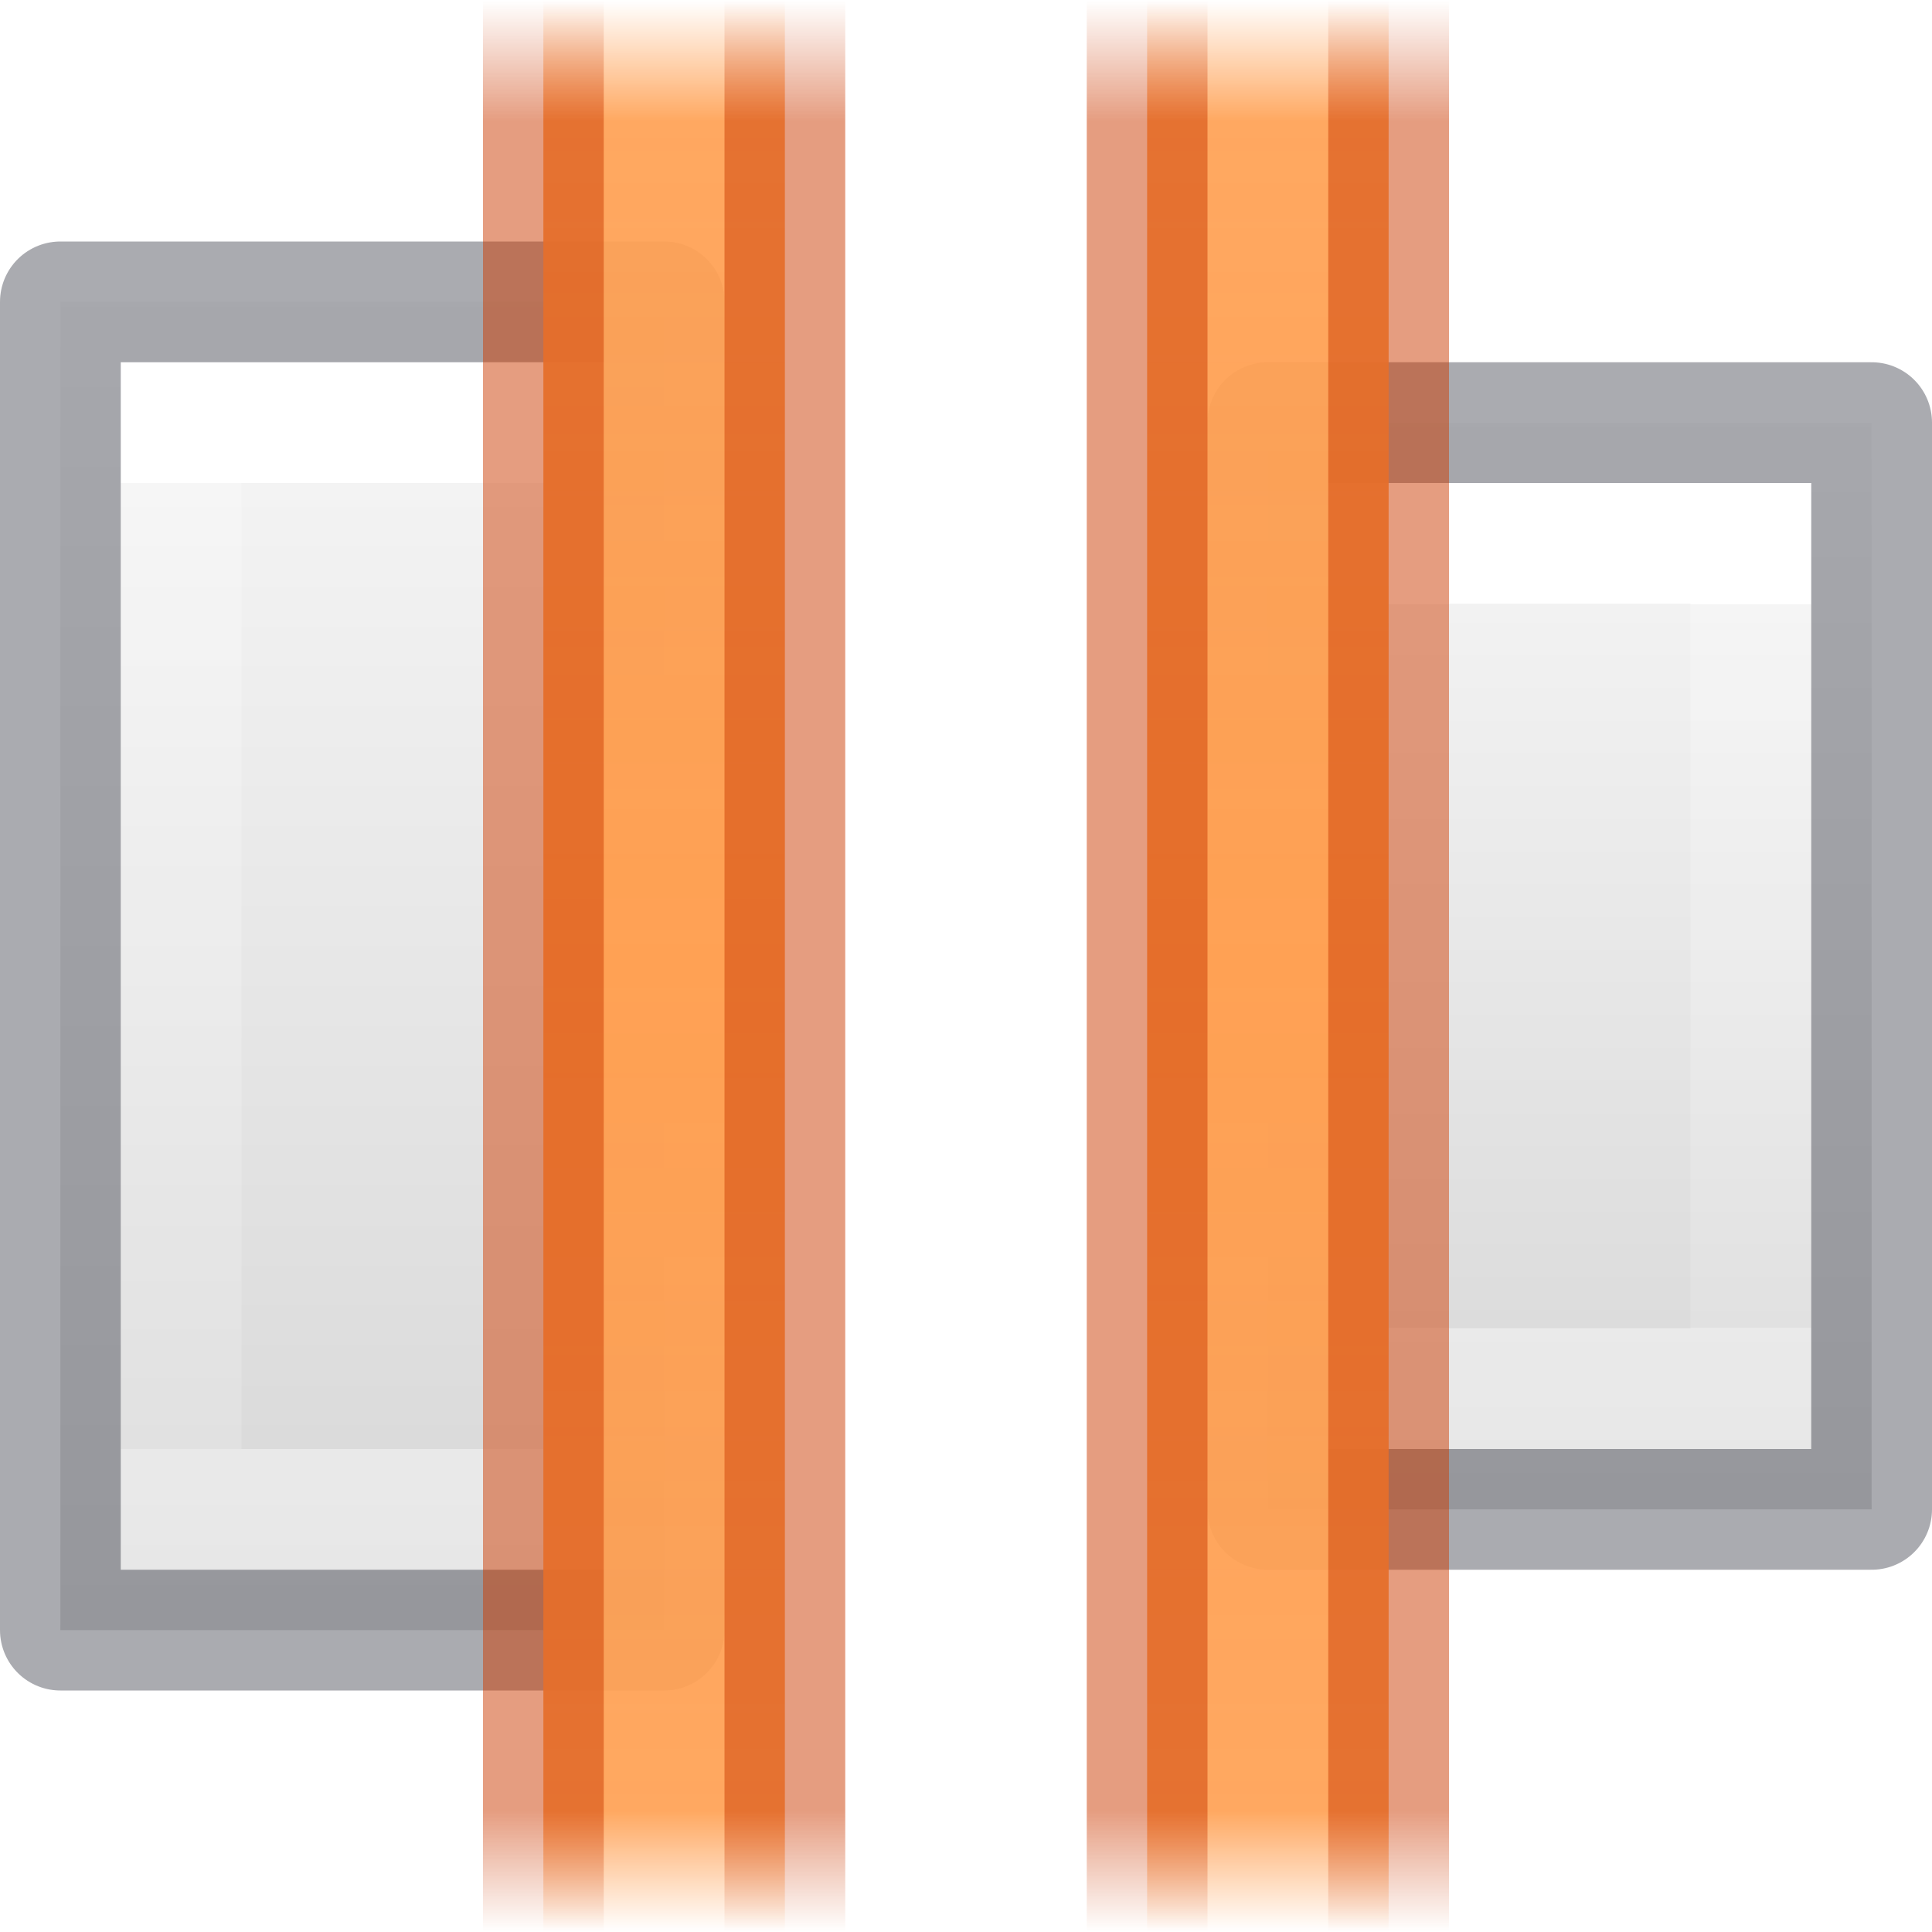
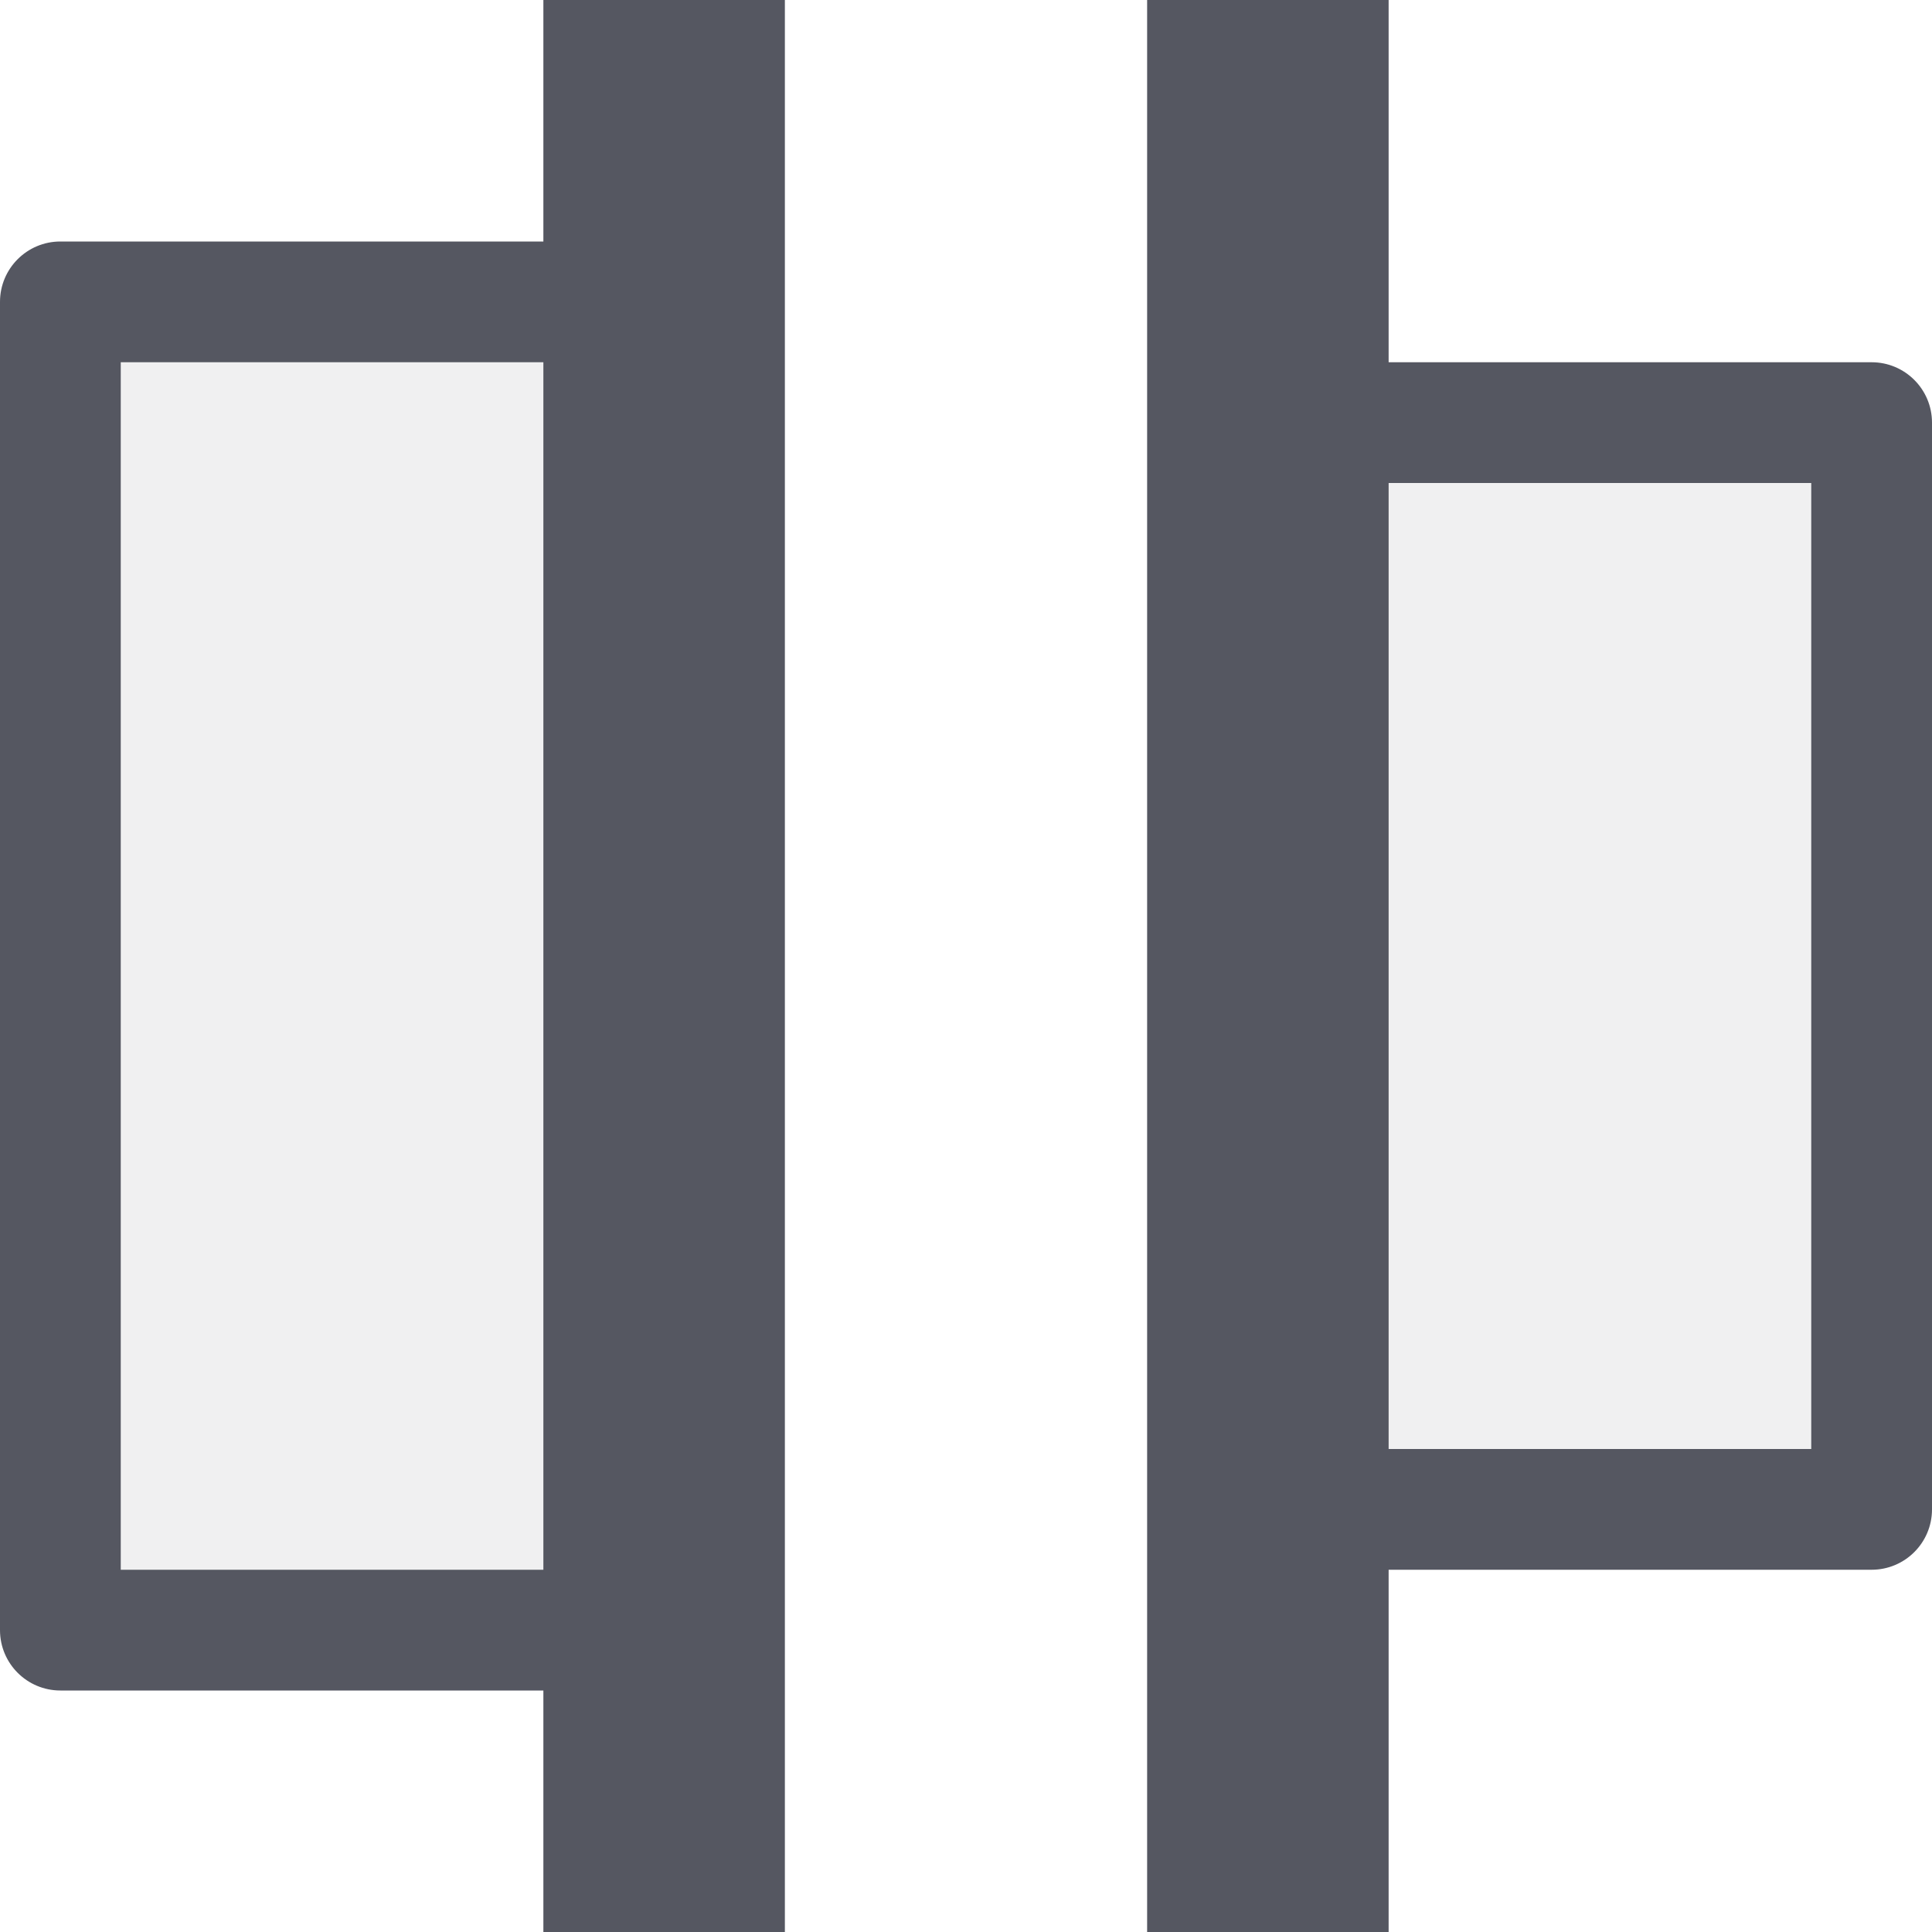
<svg xmlns="http://www.w3.org/2000/svg" xmlns:xlink="http://www.w3.org/1999/xlink" height="16" width="16" version="1.1" id="svg57">
  <defs id="defs61">
    <linearGradient id="linearGradient1085" gradientTransform="matrix(0.4054051,0,0,0.5135135,2.269687,-0.324319)" gradientUnits="userSpaceOnUse" x1="24" x2="24" y1="6.474" y2="41.526">
      <stop offset="0" stop-color="#fff" id="stop1077" />
      <stop offset="0" stop-color="#fff" stop-opacity=".235" id="stop1079" />
      <stop offset="1" stop-color="#fff" stop-opacity=".157" id="stop1081" />
      <stop offset="1" stop-color="#fff" stop-opacity=".392" id="stop1083" />
    </linearGradient>
    <linearGradient id="linearGradient1075" gradientTransform="matrix(0.4054051,0,0,0.5135135,2.269687,-0.324319)" gradientUnits="userSpaceOnUse" x1="24" x2="24" y1="6.474" y2="41.526">
      <stop offset="0" stop-color="#fff" id="stop1067" />
      <stop offset="0" stop-color="#fff" stop-opacity=".235" id="stop1069" />
      <stop offset="1" stop-color="#fff" stop-opacity=".157" id="stop1071" />
      <stop offset="1" stop-color="#fff" stop-opacity=".392" id="stop1073" />
    </linearGradient>
    <linearGradient id="linearGradient987">
      <stop style="stop-color:#cc3b02;stop-opacity:1;" offset="0" id="stop983" />
      <stop id="stop991" offset="0.875" style="stop-color:#cc3b02;stop-opacity:1" />
      <stop style="stop-color:#cc3b02;stop-opacity:0;" offset="1" id="stop985" />
    </linearGradient>
    <linearGradient id="linearGradient951">
      <stop style="stop-color:#ffa154;stop-opacity:1;" offset="0" id="stop947" />
      <stop id="stop955" offset="0.875" style="stop-color:#ffa154;stop-opacity:0.926" />
      <stop style="stop-color:#ffa154;stop-opacity:0;" offset="1" id="stop949" />
    </linearGradient>
    <linearGradient y2="47.013" y1="0.985" x2="25.132" x1="25.132" gradientUnits="userSpaceOnUse" gradientTransform="matrix(0.4857154,0,0,0.4562967,-34.78968,-5.734851)" id="linearGradient874">
      <stop id="stop870" stop-color="#f4f4f4" offset="0" style="stop-color:#fafafa;stop-opacity:1" />
      <stop id="stop872" stop-color="#dbdbdb" offset="1" style="stop-color:#d4d4d4;stop-opacity:1" />
    </linearGradient>
    <linearGradient xlink:href="#linearGradient951" id="linearGradient953" x1="3.552" y1="12" x2="3.552" y2="1.957" gradientUnits="userSpaceOnUse" spreadMethod="reflect" gradientTransform="matrix(-1,0,0,0.7965368,9,-1.558442)" />
-     <linearGradient xlink:href="#linearGradient987" id="linearGradient989" x1="3.624" y1="12" x2="3.624" y2="1" gradientUnits="userSpaceOnUse" spreadMethod="reflect" gradientTransform="matrix(-1,0,0,0.7272727,9,-0.7272727)" />
+     <linearGradient xlink:href="#linearGradient987" id="linearGradient989" x1="3.624" y1="12" x2="3.624" y2="1" gradientUnits="userSpaceOnUse" spreadMethod="reflect" gradientTransform="matrix(-1,0,0,0.7272727,2.11098,-1.213118)" />
    <linearGradient xlink:href="#linearGradient987" id="linearGradient989-5" x1="3.624" y1="12" x2="3.624" y2="1" gradientUnits="userSpaceOnUse" spreadMethod="reflect" gradientTransform="matrix(1,0,0,0.7272727,7,-0.7272727)" />
    <linearGradient xlink:href="#linearGradient874" id="linearGradient1061" gradientUnits="userSpaceOnUse" gradientTransform="matrix(0.4166667,0,0,-1.285714,44.04162,-254.2857)" x1="-70" y1="-200" x2="-70" y2="-208" />
    <linearGradient xlink:href="#linearGradient1085" id="linearGradient1063" gradientUnits="userSpaceOnUse" gradientTransform="matrix(0.3,0,0,-1.399992,35.34996,-277.5983)" x1="-74" y1="-201.857" x2="-74" y2="-206.143" />
    <linearGradient xlink:href="#linearGradient951" id="linearGradient1065" gradientUnits="userSpaceOnUse" gradientTransform="matrix(1,0,0,0.7965368,7,-1.558442)" x1="3.552" y1="12" x2="3.552" y2="1.957" spreadMethod="reflect" />
  </defs>
  <linearGradient id="a" gradientTransform="matrix(0.4857154,0,0,0.4562967,-34.78968,-5.734851)" gradientUnits="userSpaceOnUse" x1="25.132" x2="25.132" y1="0.985" y2="47.013">
    <stop offset="0" stop-color="#f4f4f4" id="stop2" />
    <stop offset="1" stop-color="#dbdbdb" id="stop4" />
  </linearGradient>
  <linearGradient id="b" gradientTransform="matrix(0.2537859,0,0,0.3050187,-43.52199,-5.539135)" gradientUnits="userSpaceOnUse" x1="-51.786" x2="-51.786" y1="50.786" y2="2.906">
    <stop offset="0" stop-opacity=".34" id="stop7" />
    <stop offset="1" stop-opacity=".247" id="stop9" />
  </linearGradient>
  <linearGradient id="c" gradientTransform="matrix(0.4054051,0,0,0.5135135,2.269687,-0.324319)" gradientUnits="userSpaceOnUse" x1="24" x2="24" y1="6.474" y2="41.526">
    <stop offset="0" stop-color="#fff" id="stop12" />
    <stop offset=".058" stop-color="#fff" stop-opacity=".235" id="stop14" />
    <stop offset="1" stop-color="#fff" stop-opacity=".157" id="stop16" />
    <stop offset="1" stop-color="#fff" stop-opacity=".392" id="stop18" />
  </linearGradient>
  <linearGradient id="d" gradientUnits="userSpaceOnUse" x1="-74" x2="-74" xlink:href="#b" y1="-208" y2="-200" />
  <linearGradient id="e" gradientUnits="userSpaceOnUse" x1="-74" x2="-74" xlink:href="#linearGradient1075" y1="-201.778" y2="-206.222" gradientTransform="matrix(-0.3,0,0,-1.799989,-19.34996,-359.1978)" />
  <linearGradient id="f" gradientUnits="userSpaceOnUse" x1="-70" x2="-70" xlink:href="#linearGradient874" y1="-200" y2="-208" gradientTransform="matrix(-0.4166667,0,0,-1.571429,-28.04162,-312.5714)" />
  <linearGradient id="g" gradientUnits="userSpaceOnUse" x1="-480" x2="-480" xlink:href="#b" y1="129" y2="137" />
  <linearGradient id="h" gradientUnits="userSpaceOnUse" x1="-476" x2="-476" xlink:href="#linearGradient874" y1="137" y2="129" gradientTransform="matrix(1,0,0,-1,491,143.9961)" />
  <linearGradient id="i" gradientUnits="userSpaceOnUse" x1="-479" x2="-479" xlink:href="#c" y1="135" y2="131" gradientTransform="matrix(1,0,0,-1,491,143.9961)" />
  <linearGradient id="j">
    <stop offset="0" stop-color="#ce5c00" id="stop27" />
    <stop offset="1" stop-color="#ce5c00" stop-opacity="0" id="stop29" />
  </linearGradient>
  <linearGradient id="k" gradientTransform="rotate(180,198,490.5)" gradientUnits="userSpaceOnUse" x1="187.609" x2="186.937" xlink:href="#j" y1="489.359" y2="489.359" />
  <linearGradient id="l">
    <stop offset="0" stop-color="#fcaf3e" id="stop33" />
    <stop offset="1" stop-color="#fcaf3e" stop-opacity="0" id="stop35" />
  </linearGradient>
  <linearGradient id="m" gradientTransform="rotate(180,198,490.5)" gradientUnits="userSpaceOnUse" x1="187.816" x2="187.172" xlink:href="#l" y1="489.547" y2="489.547" />
  <linearGradient id="n" gradientUnits="userSpaceOnUse" x1="187.609" x2="186.937" xlink:href="#j" y1="489.359" y2="489.359" />
  <linearGradient id="o" gradientUnits="userSpaceOnUse" x1="187.816" x2="187.172" xlink:href="#l" y1="489.547" y2="489.547" />
-   <path d="M 5.5,13.5 H 0.5 v -11 h 5 z" stroke-miterlimit="3" id="path41" style="fill:url(#f);stroke:none;stroke-width:1;stroke-linejoin:round;stroke-miterlimit:3" />
-   <path style="fill:none;stroke:url(#e);stroke-width:1;stroke-miterlimit:3" d="M 4.5,12.5 H 1.5 V 3.5 H 4.5 Z" stroke-miterlimit="3" id="path43" />
-   <path d="m 5.5,13.5 h -5 V 2.5 h 5 z" stroke-miterlimit="3" id="path41-2" style="opacity:0.5;fill:none;stroke:#555761;stroke-width:1;stroke-linejoin:round;stroke-miterlimit:3" />
-   <path style="opacity:1;vector-effect:none;fill:url(#linearGradient953);fill-opacity:1;stroke:none;stroke-width:1;stroke-linecap:butt;stroke-linejoin:miter;stroke-miterlimit:4;stroke-dasharray:none;stroke-dashoffset:0;stroke-opacity:1;marker:none;paint-order:normal" d="m 6.5,2e-8 h -2 V 16 h 2 z" id="rect935" />
-   <path style="opacity:0.5;vector-effect:none;fill:none;fill-opacity:1;stroke:url(#linearGradient989);stroke-width:1;stroke-linecap:butt;stroke-linejoin:miter;stroke-miterlimit:4;stroke-dasharray:none;stroke-dashoffset:0;stroke-opacity:1;marker:none;paint-order:normal" d="M 4.5,2e-8 V 16 m 2,0 V 2e-8" id="rect935-0" />
-   <path d="m 10.5,12.5 h 5 V 3.5 h -5 z" stroke-miterlimit="3" id="path41-0" style="fill:url(#linearGradient1061);stroke:none;stroke-width:1;stroke-linejoin:round;stroke-miterlimit:3" />
-   <path style="fill:none;stroke:url(#linearGradient1063);stroke-width:1;stroke-miterlimit:3" d="m 11.5,11.5 h 3 V 4.5 h -3 z" stroke-miterlimit="3" id="path43-6" />
-   <path d="m 10.5,12.5 h 5 V 3.5 h -5 z" stroke-miterlimit="3" id="path41-2-2" style="opacity:0.5;fill:none;stroke:#555761;stroke-width:1;stroke-linejoin:round;stroke-miterlimit:3" />
-   <path style="opacity:1;vector-effect:none;fill:url(#linearGradient1065);fill-opacity:1;stroke:none;stroke-width:1;stroke-linecap:butt;stroke-linejoin:miter;stroke-miterlimit:4;stroke-dasharray:none;stroke-dashoffset:0;stroke-opacity:1;marker:none;paint-order:normal" d="m 9.5,0 h 2 v 16 h -2 z" id="rect935-6" />
-   <path style="opacity:0.5;vector-effect:none;fill:none;fill-opacity:1;stroke:url(#linearGradient989-5);stroke-width:1;stroke-linecap:butt;stroke-linejoin:miter;stroke-miterlimit:4;stroke-dasharray:none;stroke-dashoffset:0;stroke-opacity:1;marker:none;paint-order:normal" d="m 11.5,0 v 16 m -2,0 V 0" id="rect935-0-1" />
+   <path d="M 5.5,13.5 H 0.5 v -11 h 5 z" stroke-miterlimit="3" id="path41" style="fill:#555761;stroke:none;stroke-width:1;stroke-linejoin:round;stroke-miterlimit:3;fill-opacity:0.933;opacity:0.1" />
+   <path style="color:#000000;font-style:normal;font-variant:normal;font-weight:normal;font-stretch:normal;font-size:medium;line-height:normal;font-family:sans-serif;font-variant-ligatures:normal;font-variant-position:normal;font-variant-caps:normal;font-variant-numeric:normal;font-variant-alternates:normal;font-variant-east-asian:normal;font-feature-settings:normal;font-variation-settings:normal;text-indent:0;text-align:start;text-decoration:none;text-decoration-line:none;text-decoration-style:solid;text-decoration-color:#000000;letter-spacing:normal;word-spacing:normal;text-transform:none;writing-mode:lr-tb;direction:ltr;text-orientation:mixed;dominant-baseline:auto;baseline-shift:baseline;text-anchor:start;white-space:normal;shape-padding:0;shape-margin:0;inline-size:0;clip-rule:nonzero;display:inline;overflow:visible;visibility:visible;isolation:auto;mix-blend-mode:normal;color-interpolation:sRGB;color-interpolation-filters:linearRGB;solid-color:#000000;solid-opacity:1;vector-effect:none;fill:#555761;fill-opacity:1;fill-rule:nonzero;stroke:none;stroke-width:1;stroke-linecap:butt;stroke-linejoin:round;stroke-miterlimit:3;stroke-dasharray:none;stroke-dashoffset:0;stroke-opacity:1;color-rendering:auto;image-rendering:auto;shape-rendering:auto;text-rendering:auto;enable-background:accumulate;stop-color:#000000;stop-opacity:1;opacity:1" d="M 0.5 2 A 0.5 0.5 0 0 0 0 2.5 L 0 13.5 A 0.5 0.5 0 0 0 0.5 14 L 5.5 14 A 0.5 0.5 0 0 0 6 13.5 L 6 2.5 A 0.5 0.5 0 0 0 5.5 2 L 0.5 2 z M 1 3 L 5 3 L 5 13 L 1 13 L 1 3 z " id="path938" />
+   <path style="opacity:1;vector-effect:none;fill:#555761;fill-opacity:1;stroke:none;stroke-width:1;stroke-linecap:butt;stroke-linejoin:miter;stroke-miterlimit:4;stroke-dasharray:none;stroke-dashoffset:0;stroke-opacity:1;marker:none;paint-order:normal" d="m 6.5,2e-8 h -2 V 16 h 2 z" id="rect935" />
+   <path d="m 10.5,12.5 h 5 V 3.5 h -5 z" stroke-miterlimit="3" id="path41-0" style="fill:#555761;stroke:none;stroke-width:1;stroke-linejoin:round;stroke-miterlimit:3;fill-opacity:0.933;opacity:0.1" />
+   <path style="color:#000000;font-style:normal;font-variant:normal;font-weight:normal;font-stretch:normal;font-size:medium;line-height:normal;font-family:sans-serif;font-variant-ligatures:normal;font-variant-position:normal;font-variant-caps:normal;font-variant-numeric:normal;font-variant-alternates:normal;font-variant-east-asian:normal;font-feature-settings:normal;font-variation-settings:normal;text-indent:0;text-align:start;text-decoration:none;text-decoration-line:none;text-decoration-style:solid;text-decoration-color:#000000;letter-spacing:normal;word-spacing:normal;text-transform:none;writing-mode:lr-tb;direction:ltr;text-orientation:mixed;dominant-baseline:auto;baseline-shift:baseline;text-anchor:start;white-space:normal;shape-padding:0;shape-margin:0;inline-size:0;clip-rule:nonzero;display:inline;overflow:visible;visibility:visible;isolation:auto;mix-blend-mode:normal;color-interpolation:sRGB;color-interpolation-filters:linearRGB;solid-color:#000000;solid-opacity:1;vector-effect:none;fill:#555761;fill-opacity:1;fill-rule:nonzero;stroke:none;stroke-width:1;stroke-linecap:butt;stroke-linejoin:round;stroke-miterlimit:3;stroke-dasharray:none;stroke-dashoffset:0;stroke-opacity:1;color-rendering:auto;image-rendering:auto;shape-rendering:auto;text-rendering:auto;enable-background:accumulate;stop-color:#000000;stop-opacity:1;opacity:1" d="M 10.5 3 A 0.5 0.5 0 0 0 10 3.5 L 10 12.5 A 0.5 0.5 0 0 0 10.5 13 L 15.5 13 A 0.5 0.5 0 0 0 16 12.5 L 16 3.5 A 0.5 0.5 0 0 0 15.5 3 L 10.5 3 z M 11 4 L 15 4 L 15 12 L 11 12 L 11 4 z " id="path934" />
+   <path id="rect912" style="fill:#555761;stroke-width:0.368;stroke-linejoin:round;stroke-miterlimit:3;stop-color:#000000" d="m 9.5,0 h 2 v 16 h -2 z" />
</svg>
